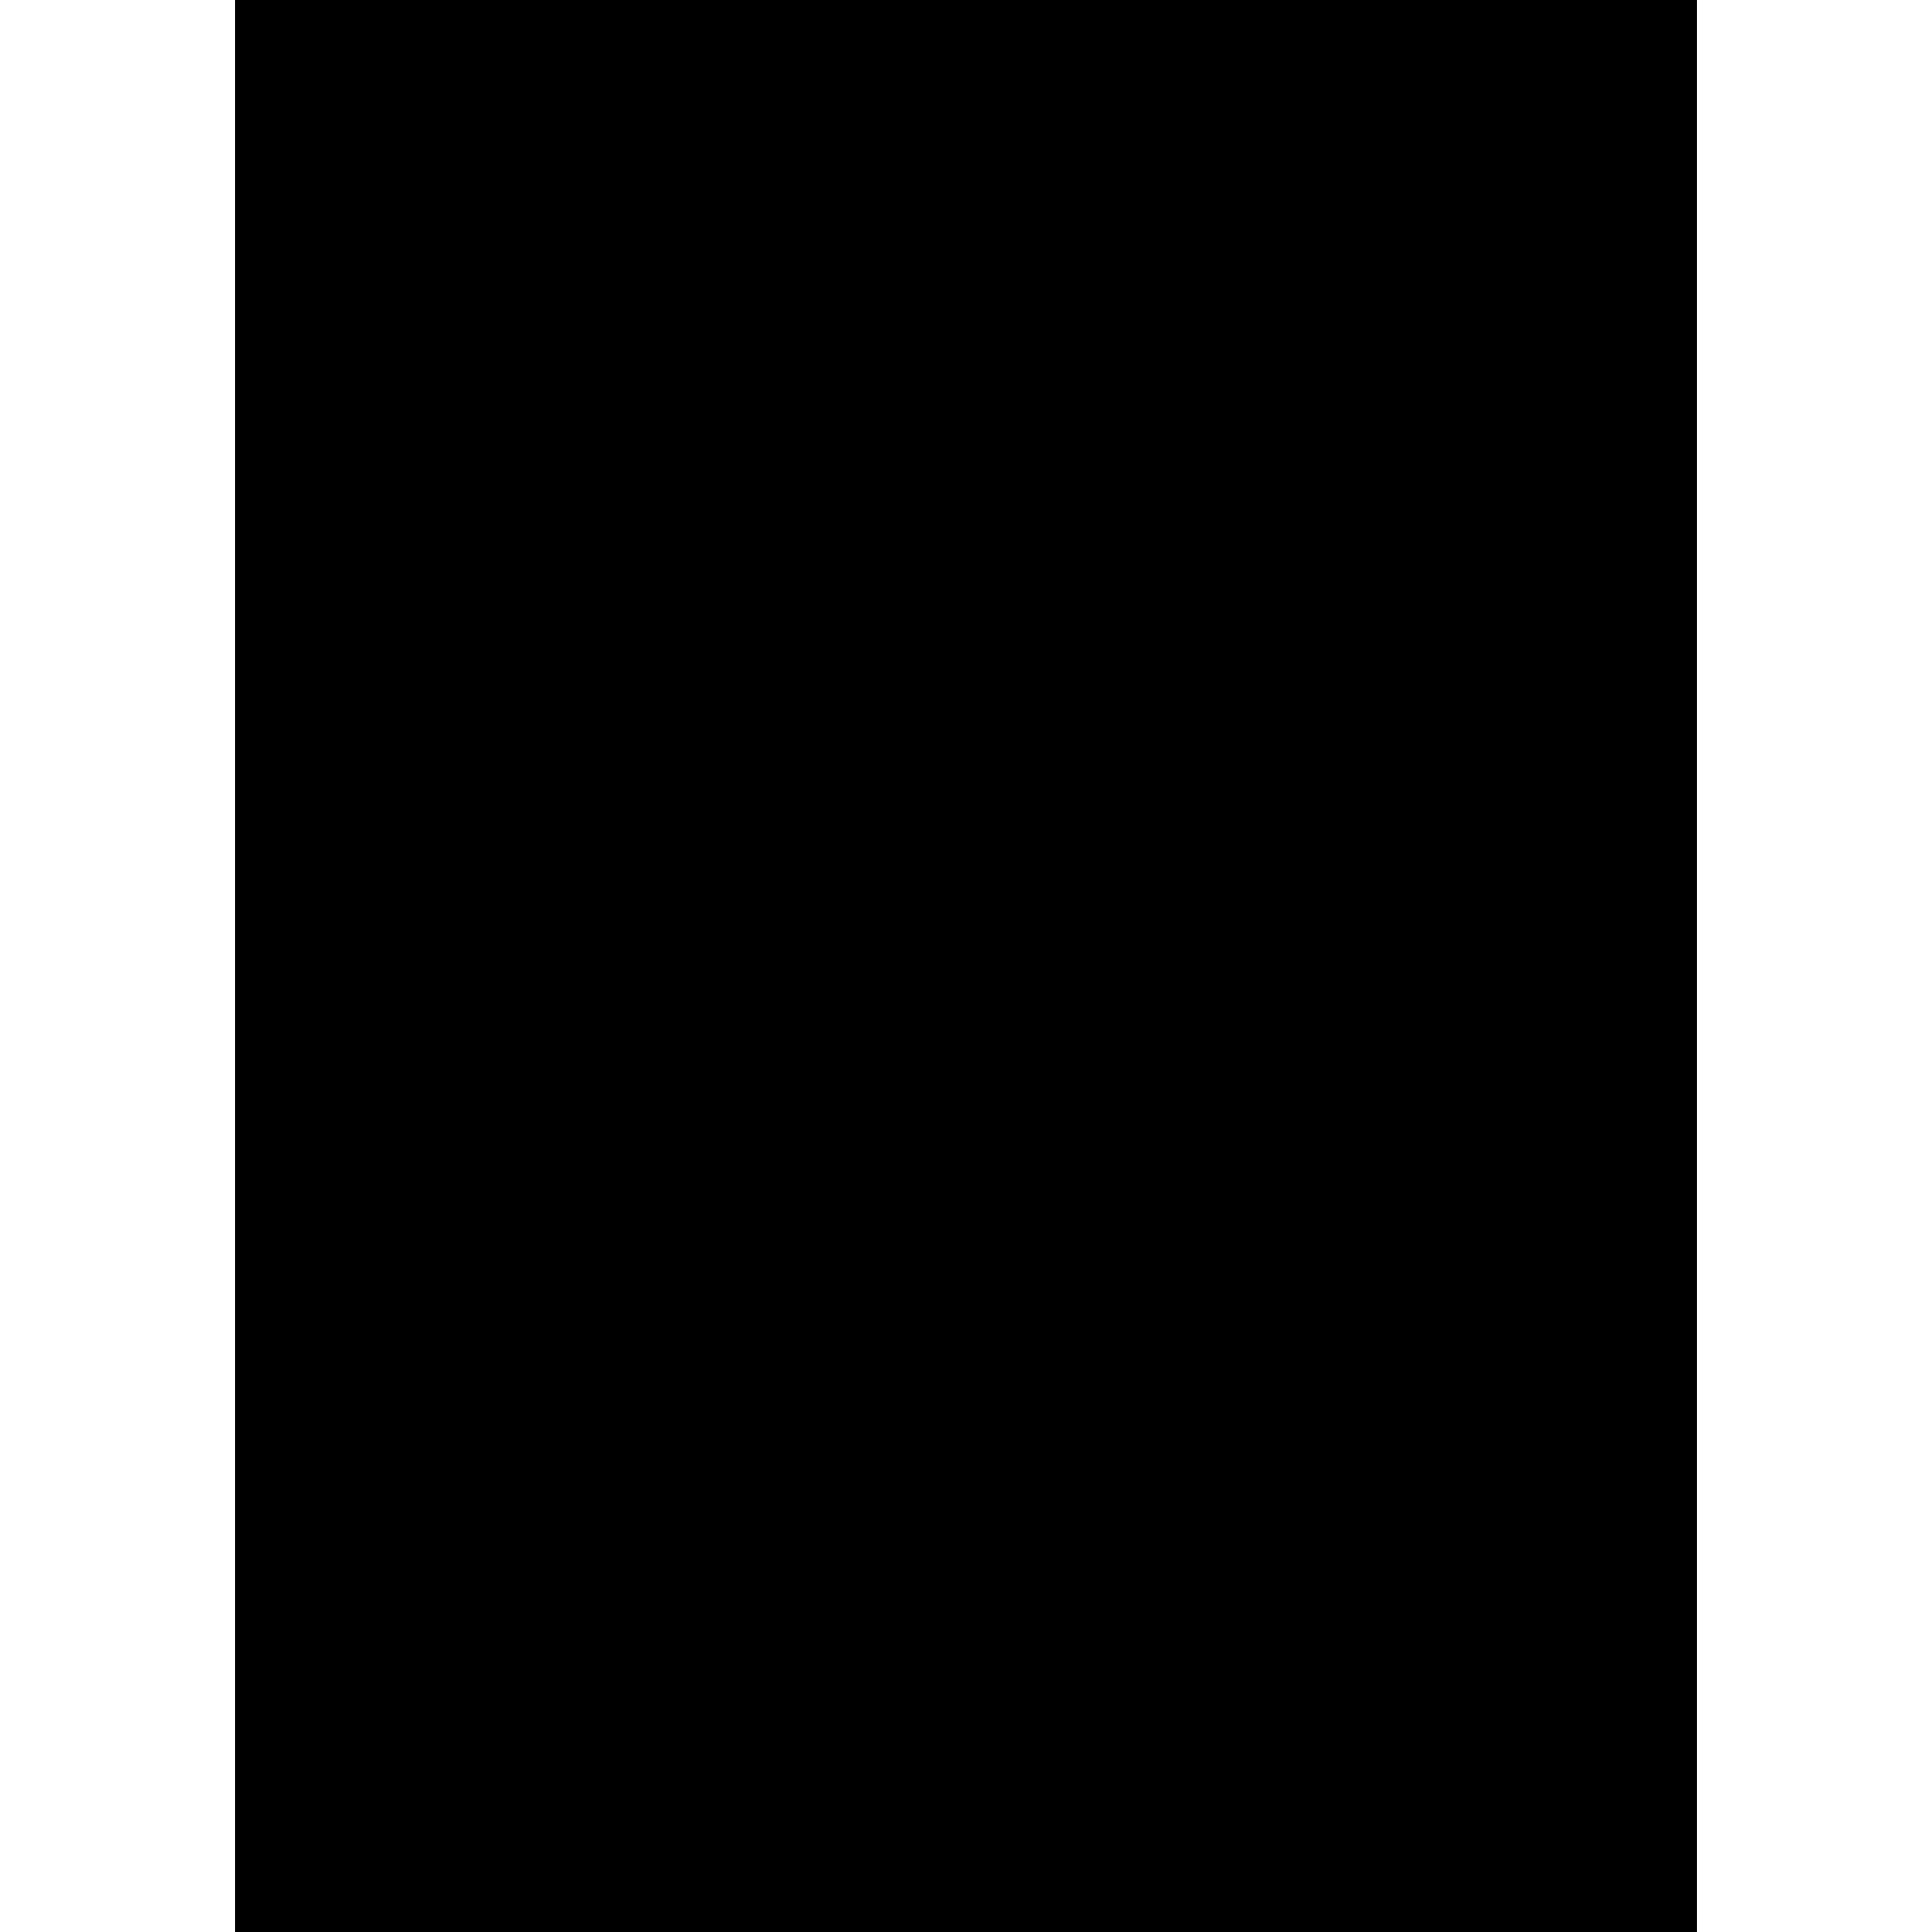
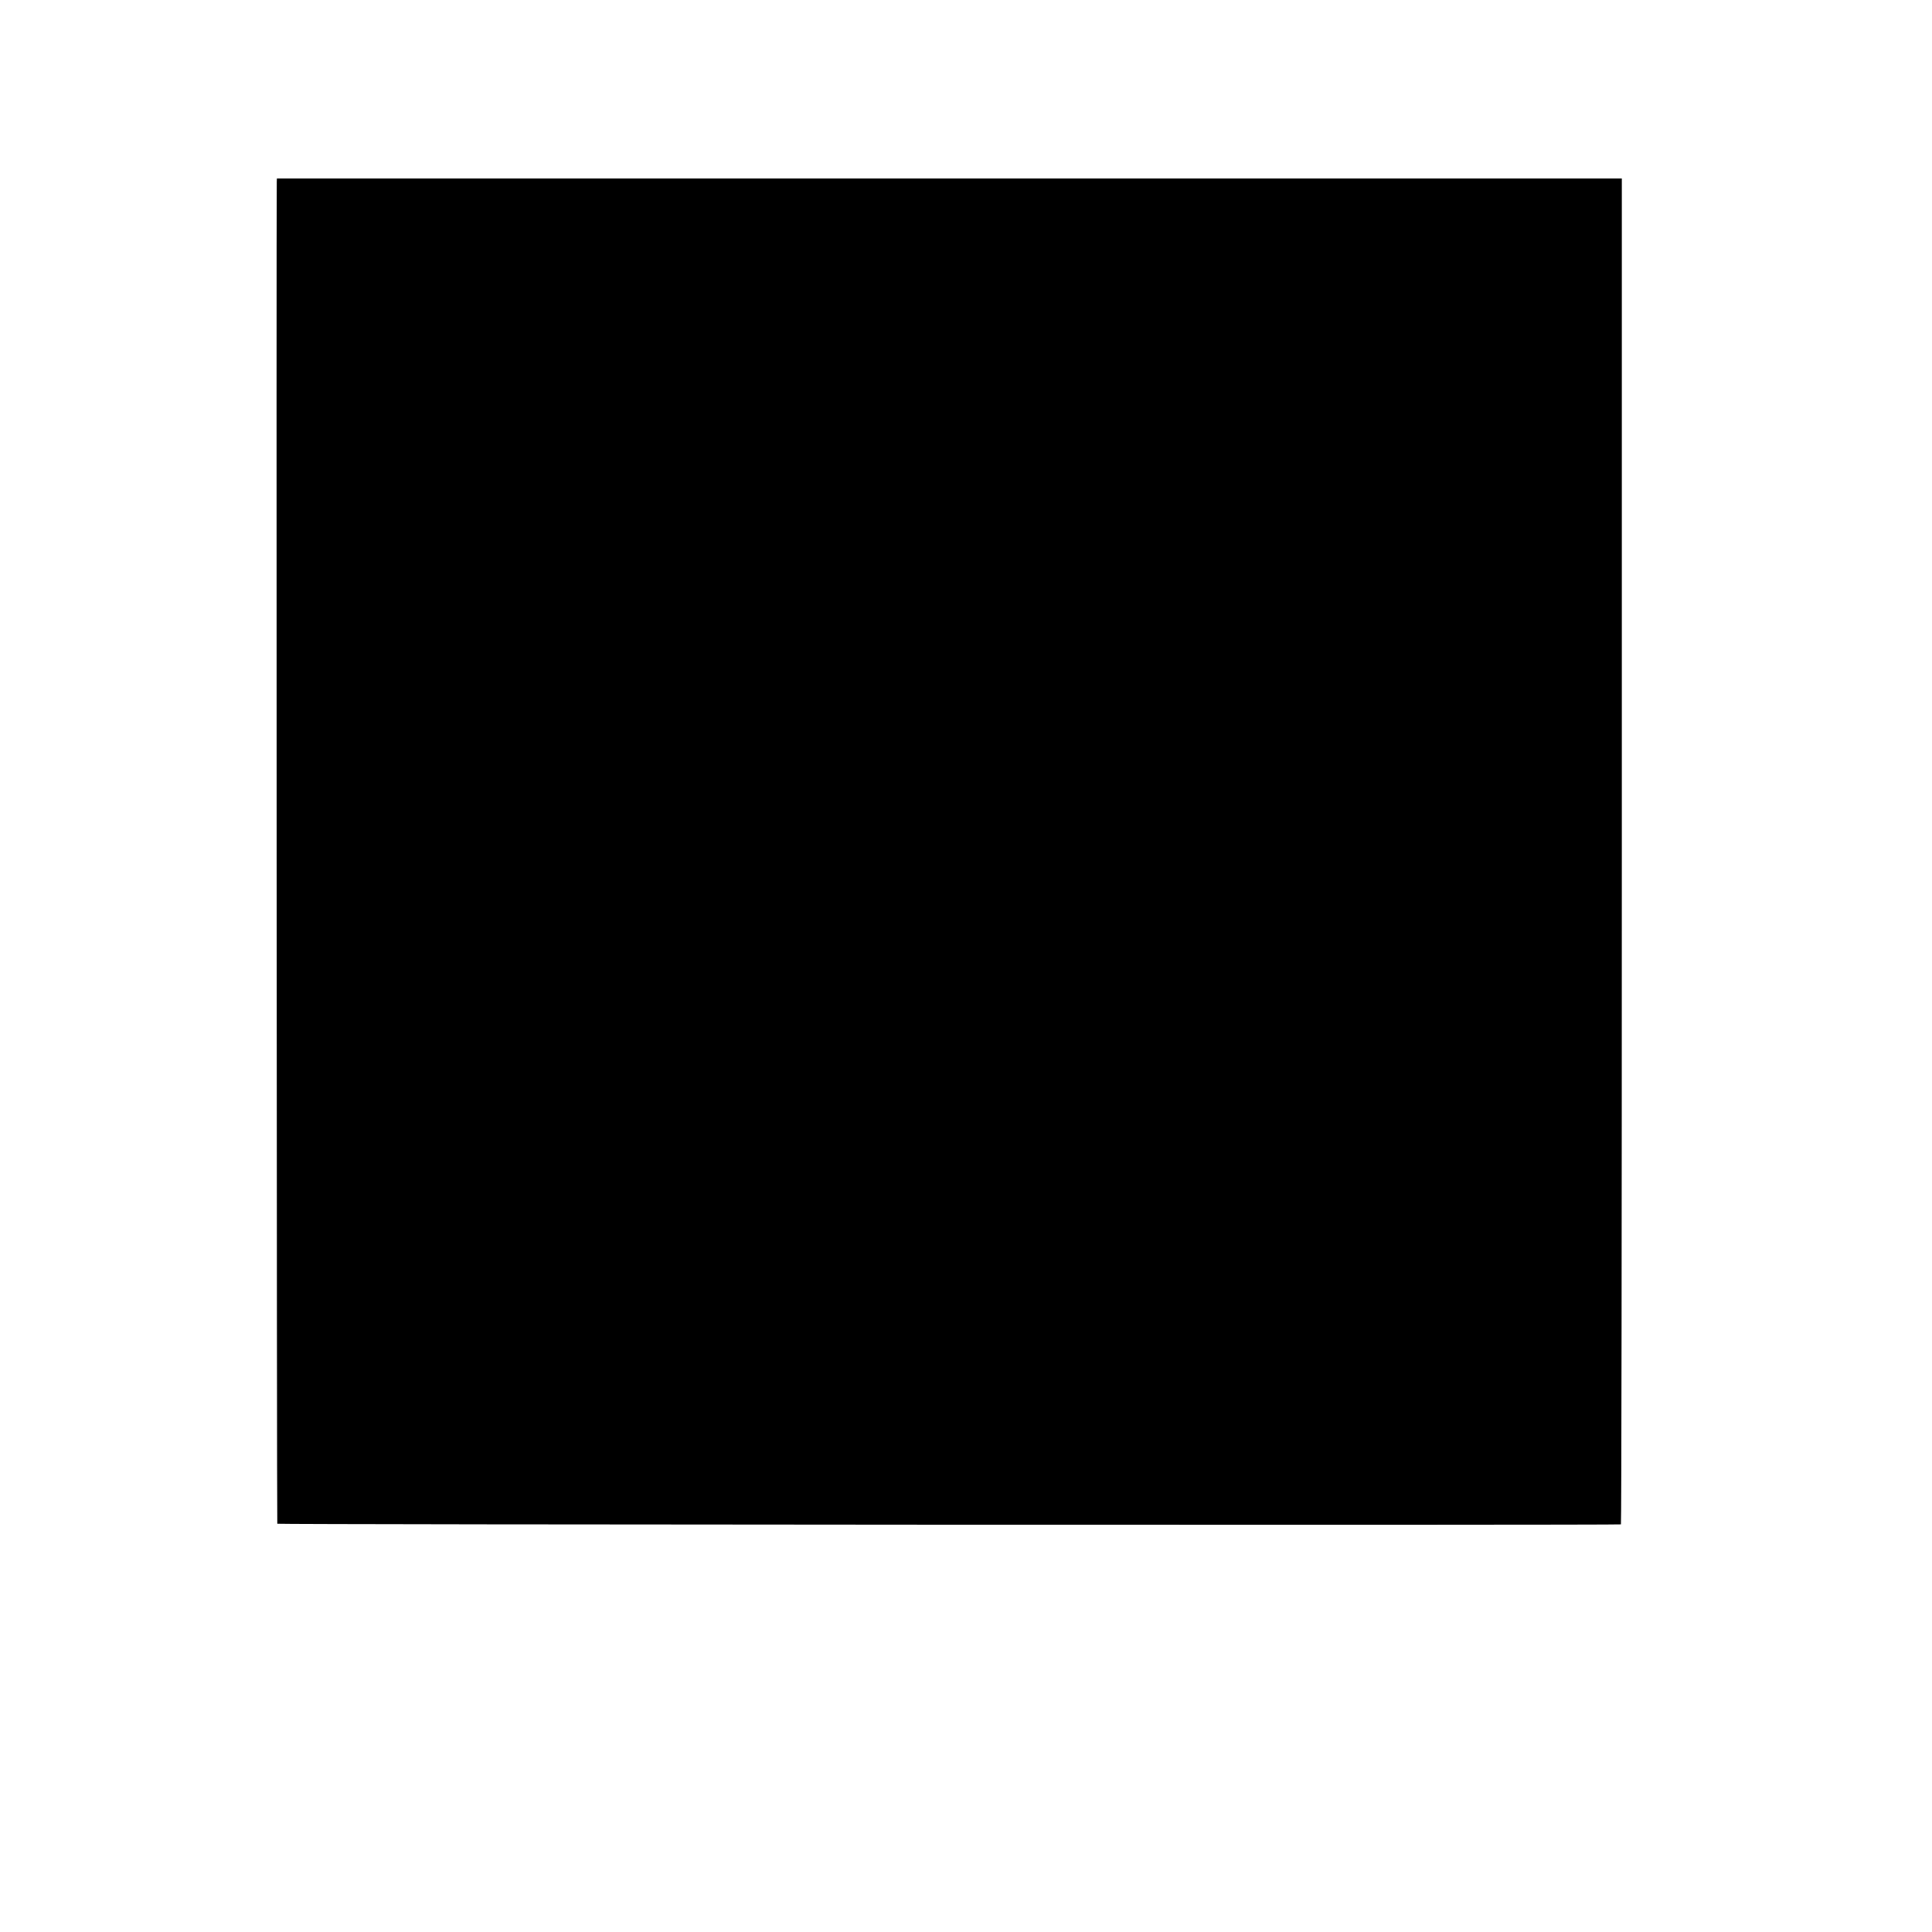
- <svg xmlns="http://www.w3.org/2000/svg" version="1.0" width="592pt" height="592pt" viewBox="0 0 592 592" preserveAspectRatio="xMidYMid meet">
-   <g transform="translate(0,592) scale(0.1,-0.1)" fill="#000000" stroke="none">
-     <path d="M720 2960 l0 -2960 2240 0 2240 0 0 2960 0 2960 -2240 0 -2240 0 0 -2960z" />
+ <svg xmlns="http://www.w3.org/2000/svg" version="1.0" width="1521pt" height="1521pt" viewBox="0 0 1521 1521" preserveAspectRatio="xMidYMid meet">
+   <g transform="translate(0,1521) scale(0.1,-0.1)" fill="#000000" stroke="none">
+     <path d="M2179 13780 c-4 -137 0 -10560 4 -10566 4 -7 10545 -12 10578 -5 4 0 7 2385 7 5299 l0 5297 -5294 0 -5294 0 -1 -25z" />
  </g>
</svg>
